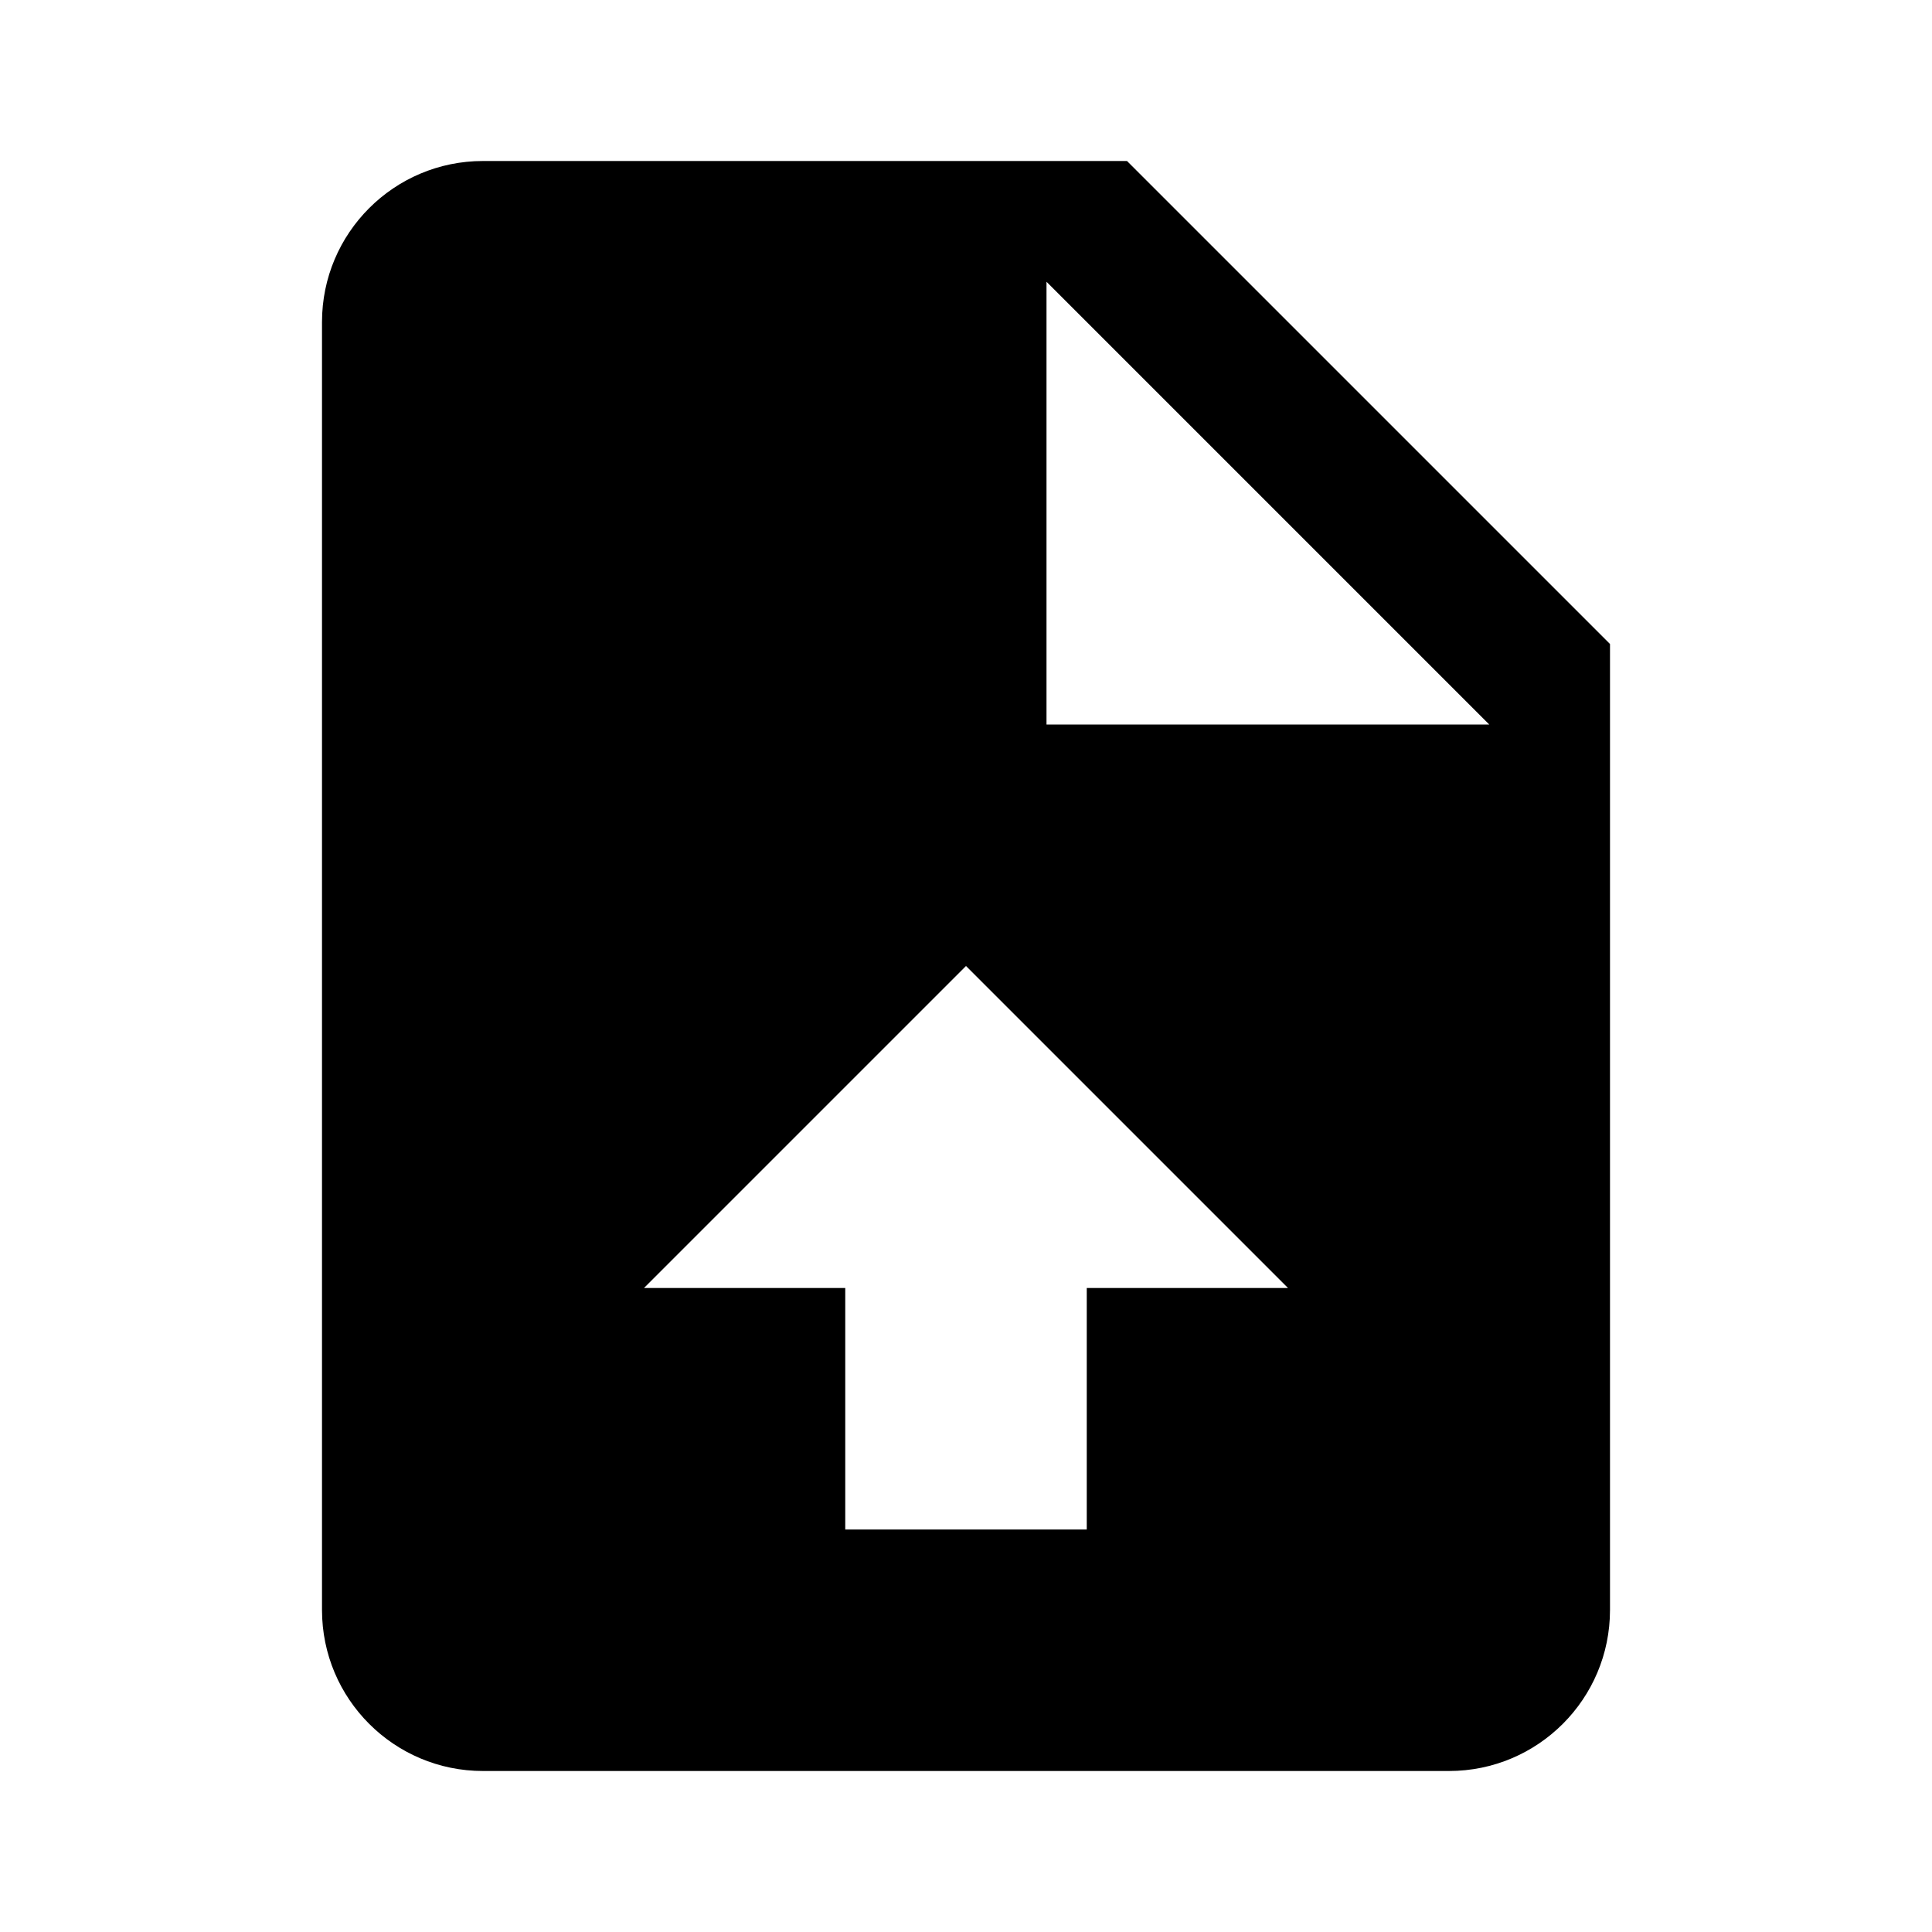
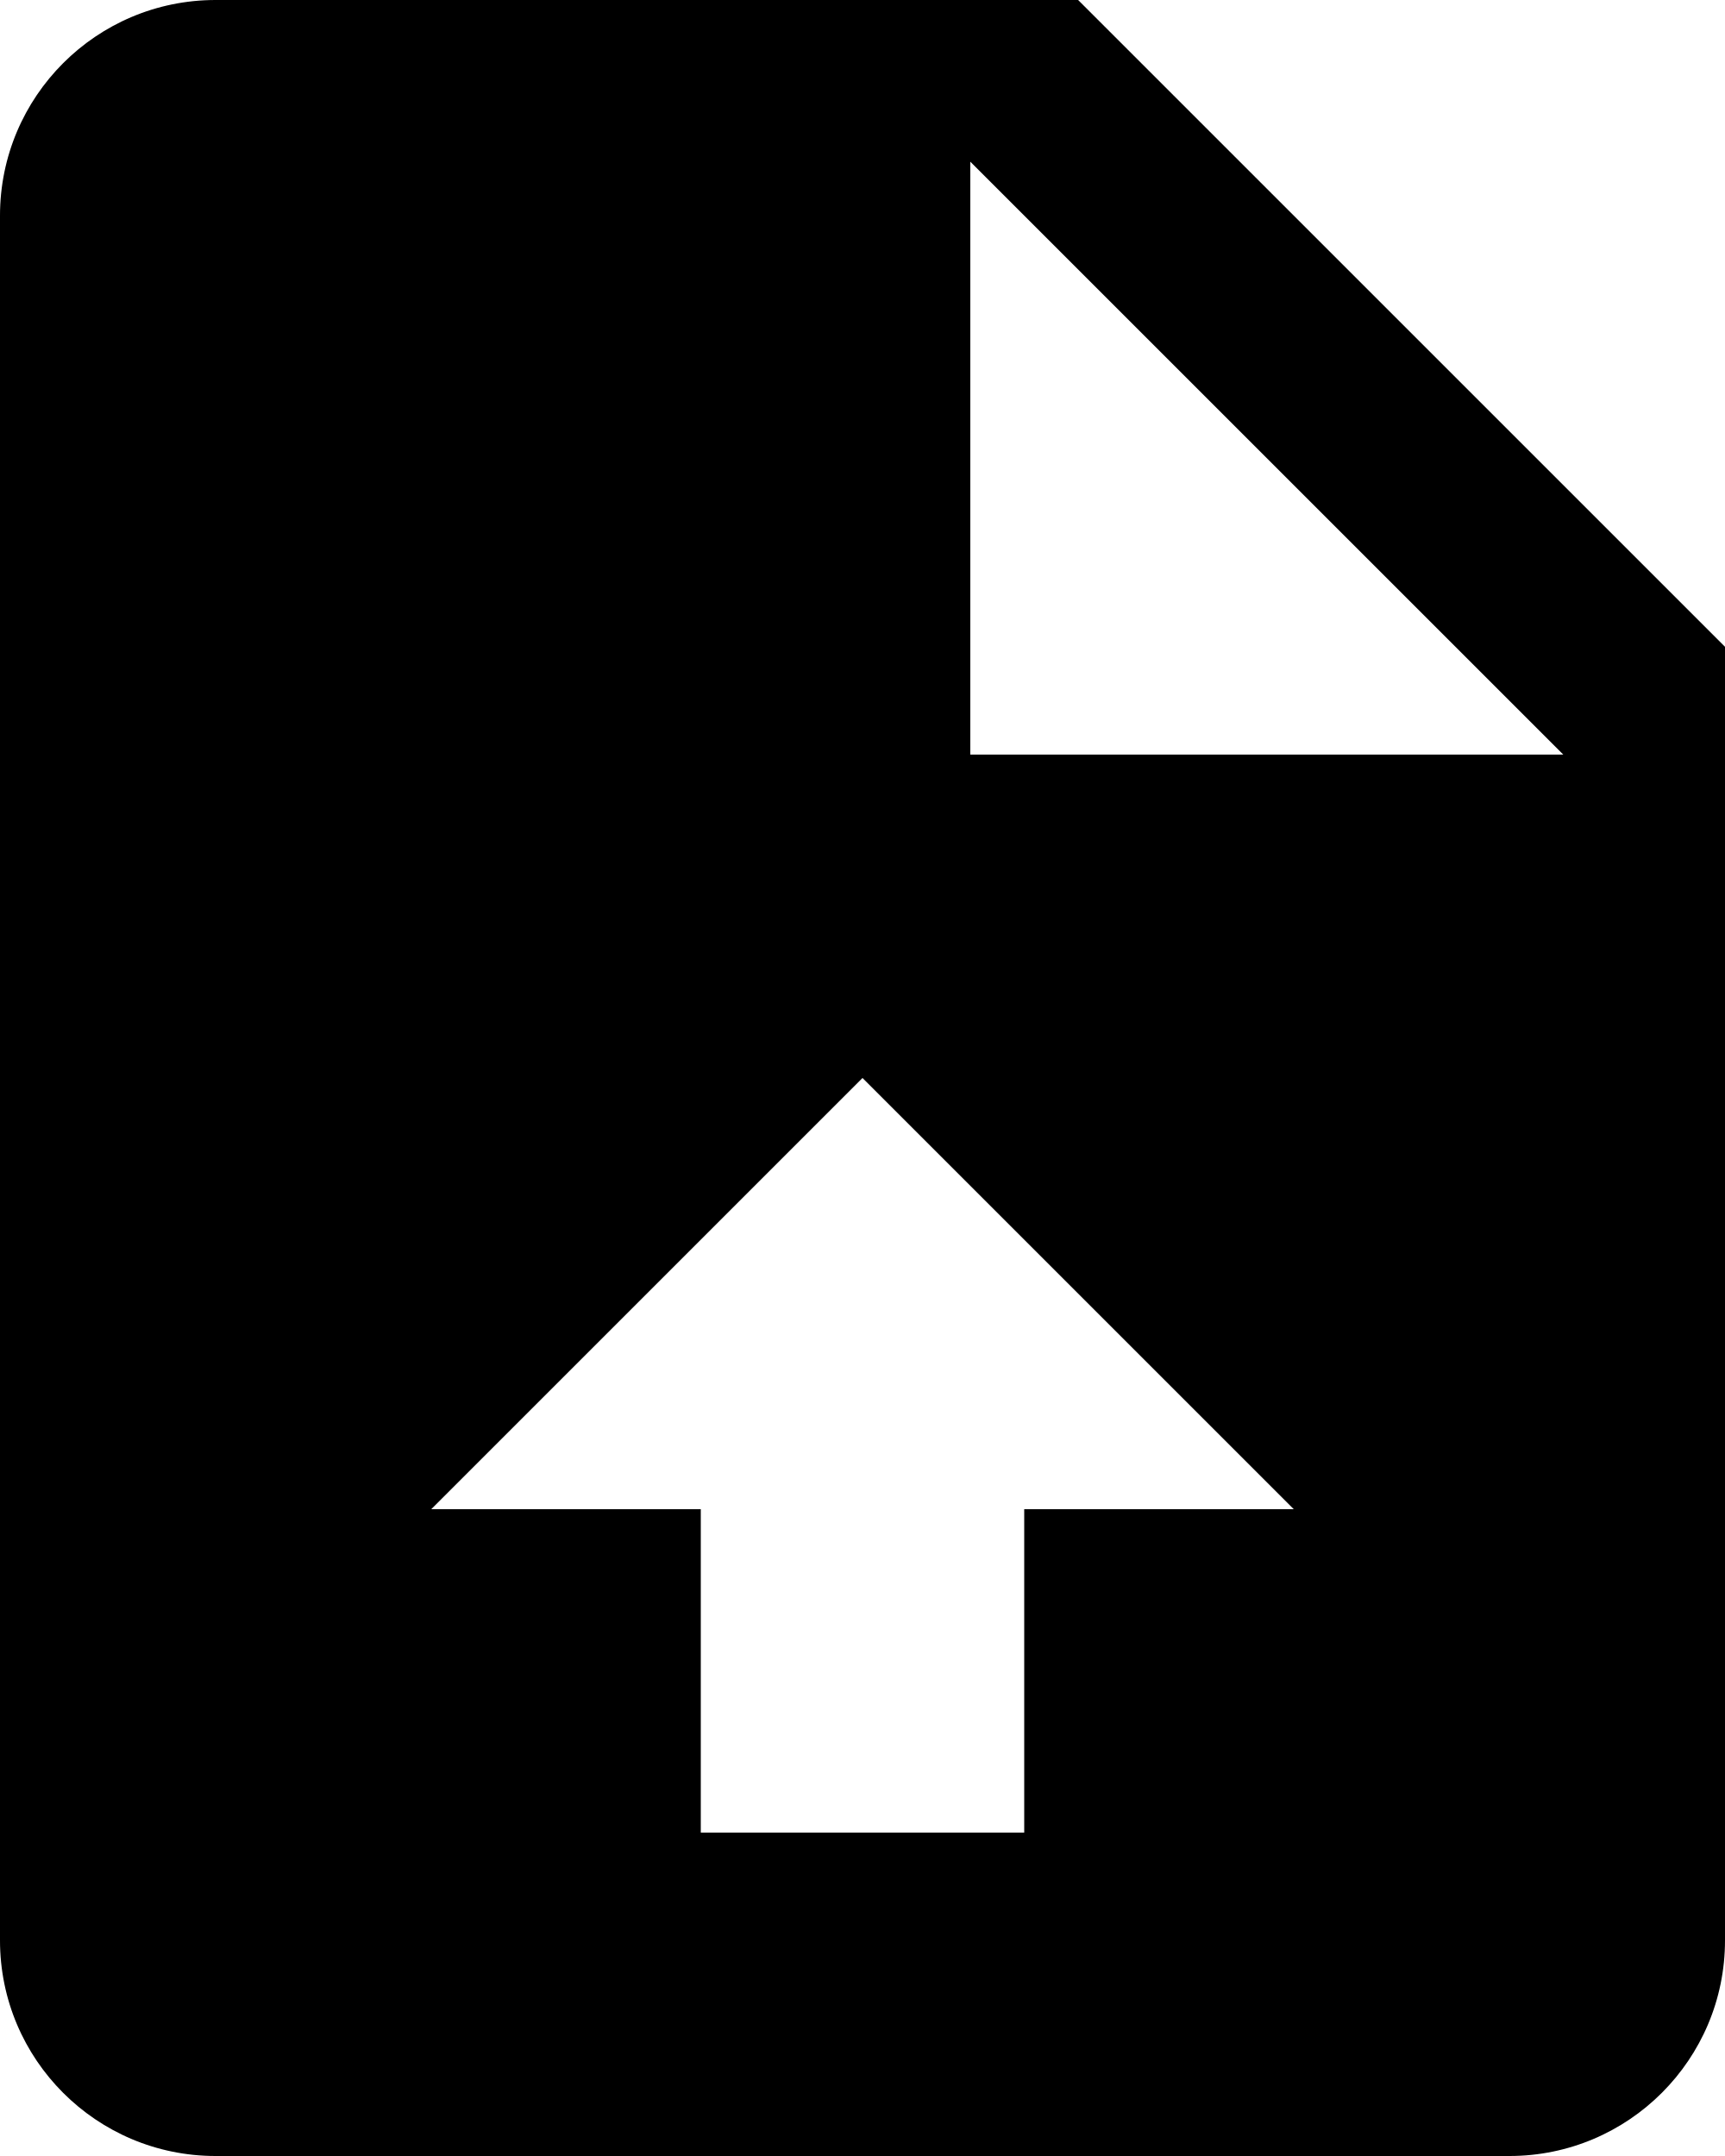
- <svg xmlns="http://www.w3.org/2000/svg" id="mdi-file-upload" viewBox="0 0 24 24">
+ <svg xmlns="http://www.w3.org/2000/svg" id="mdi-file-upload" viewBox="4 2 16 20">
  <path d="M14,2H6A2,2 0 0,0 4,4V20A2,2 0 0,0 6,22H18A2,2 0 0,0 20,20V8L14,2M13.5,16V19H10.5V16H8L12,12L16,16H13.5M13,9V3.5L18.5,9H13Z" />
</svg>
